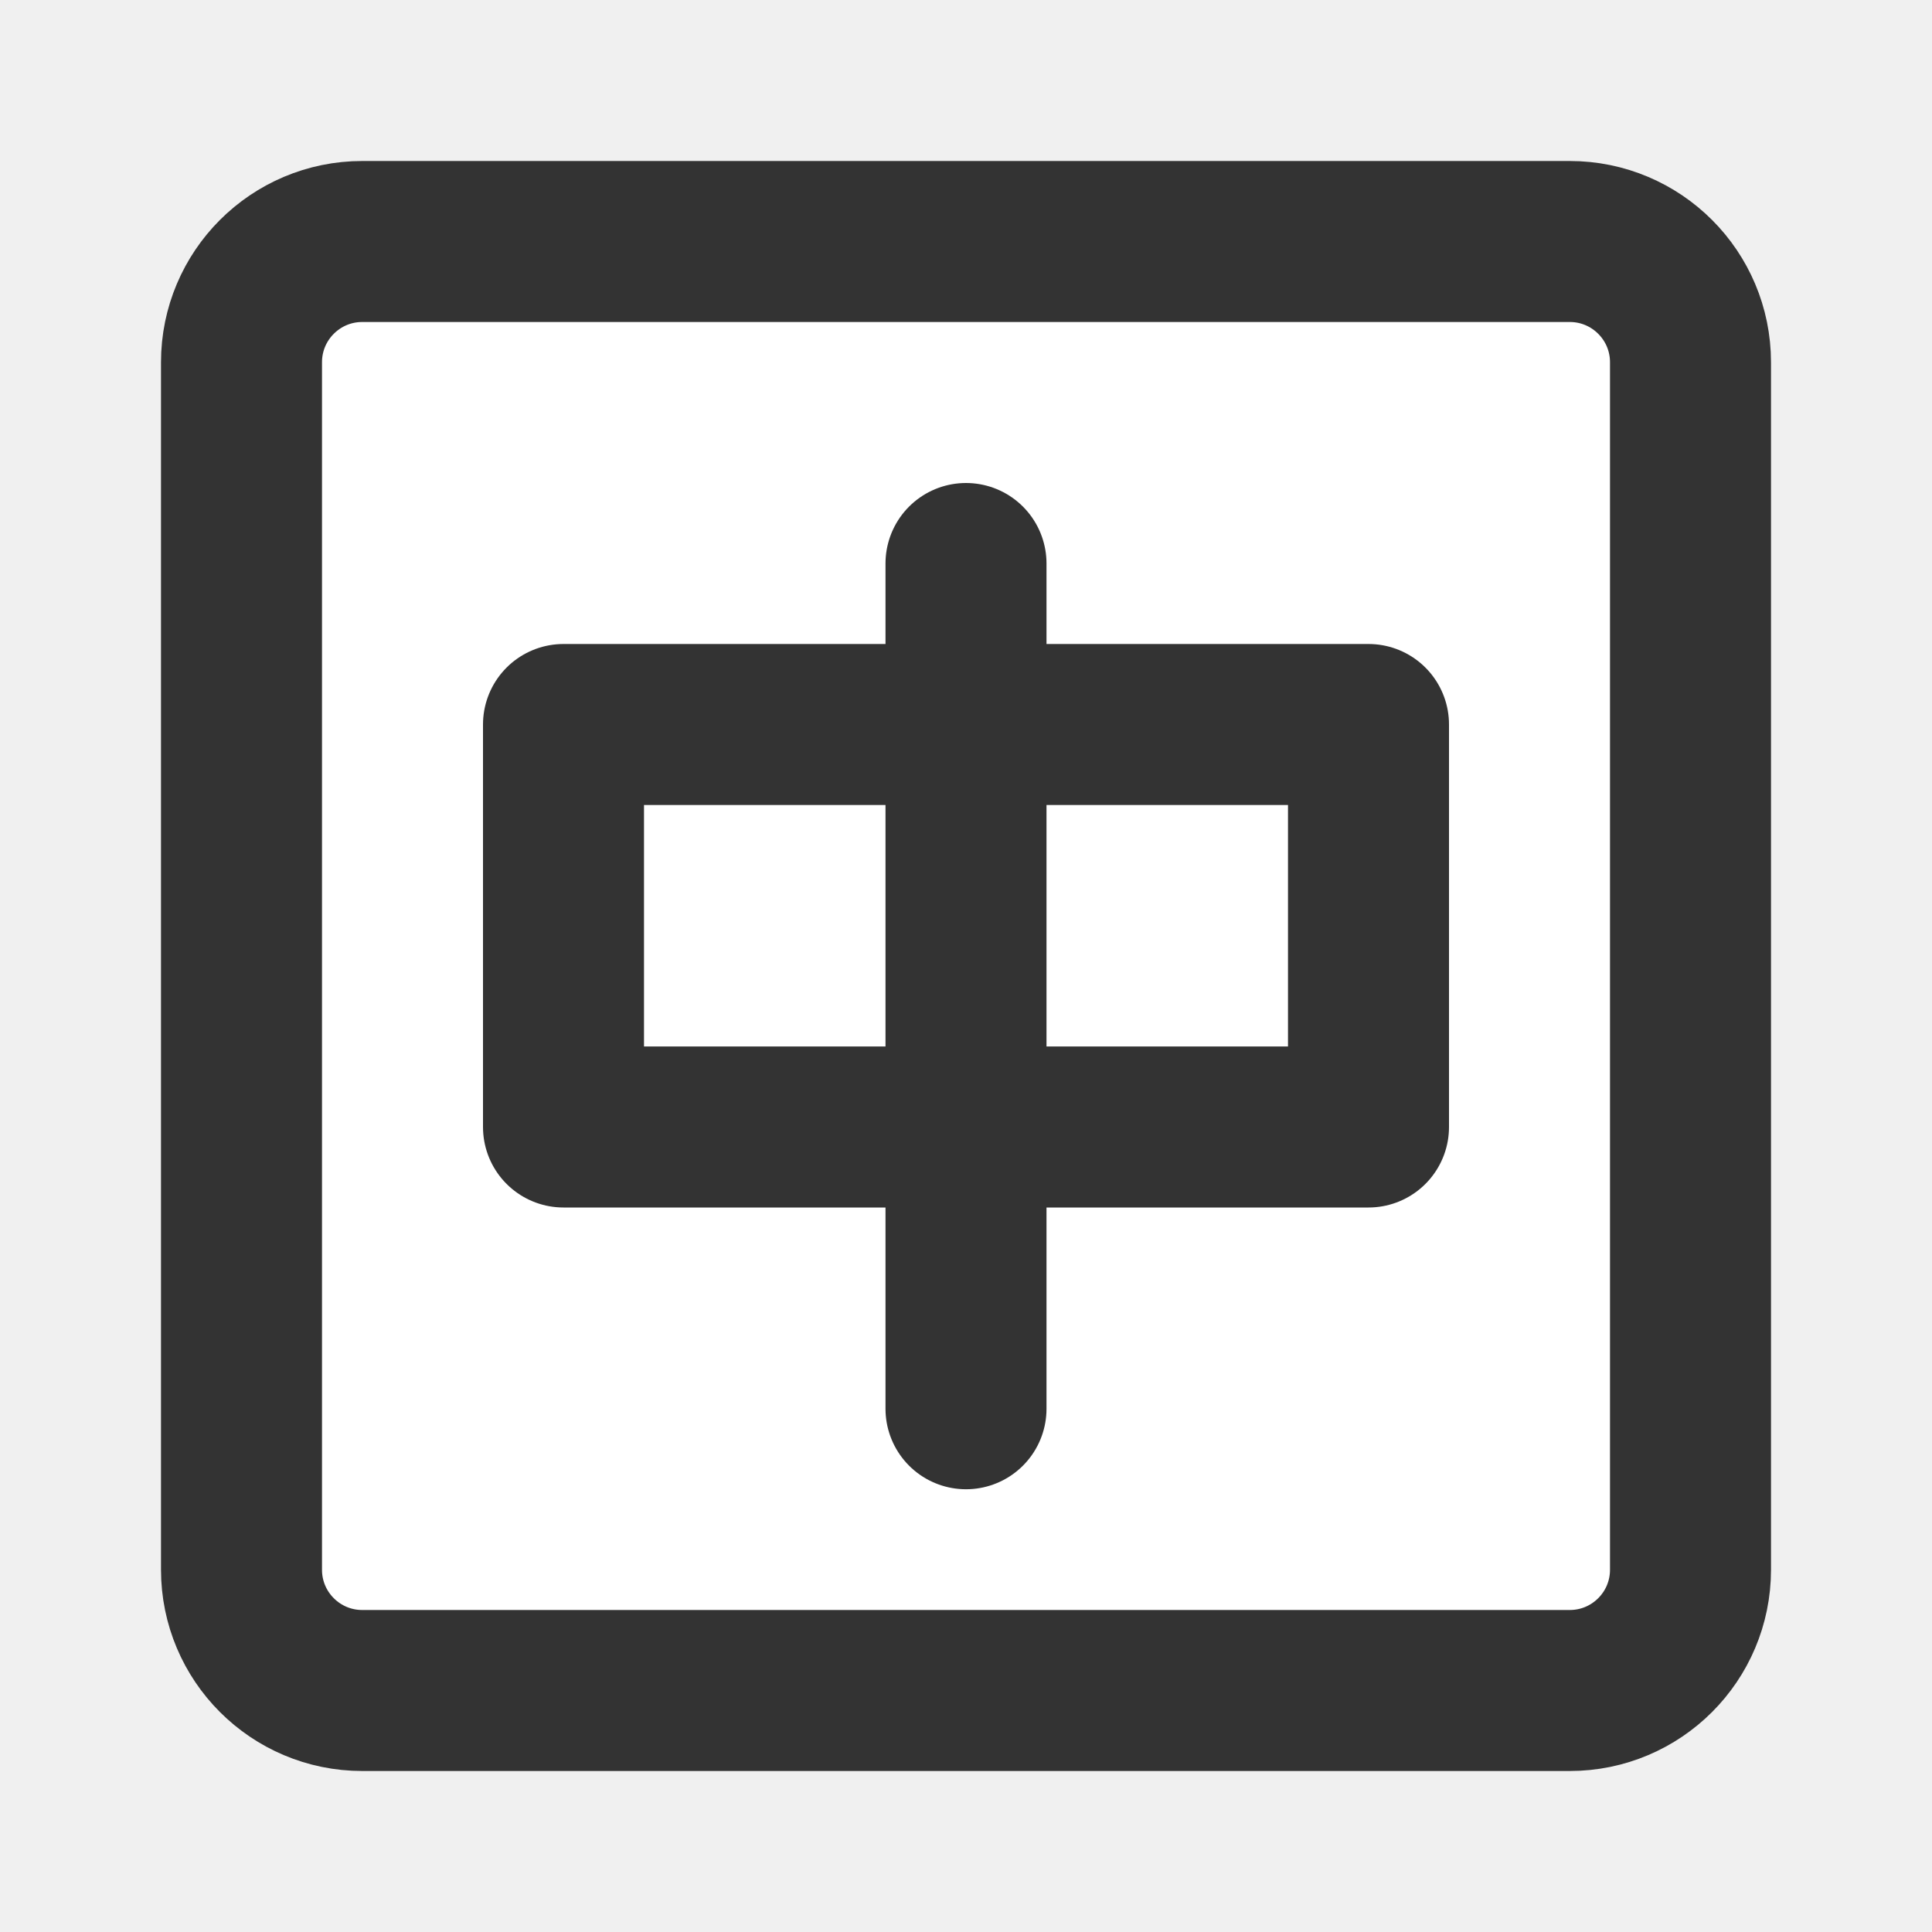
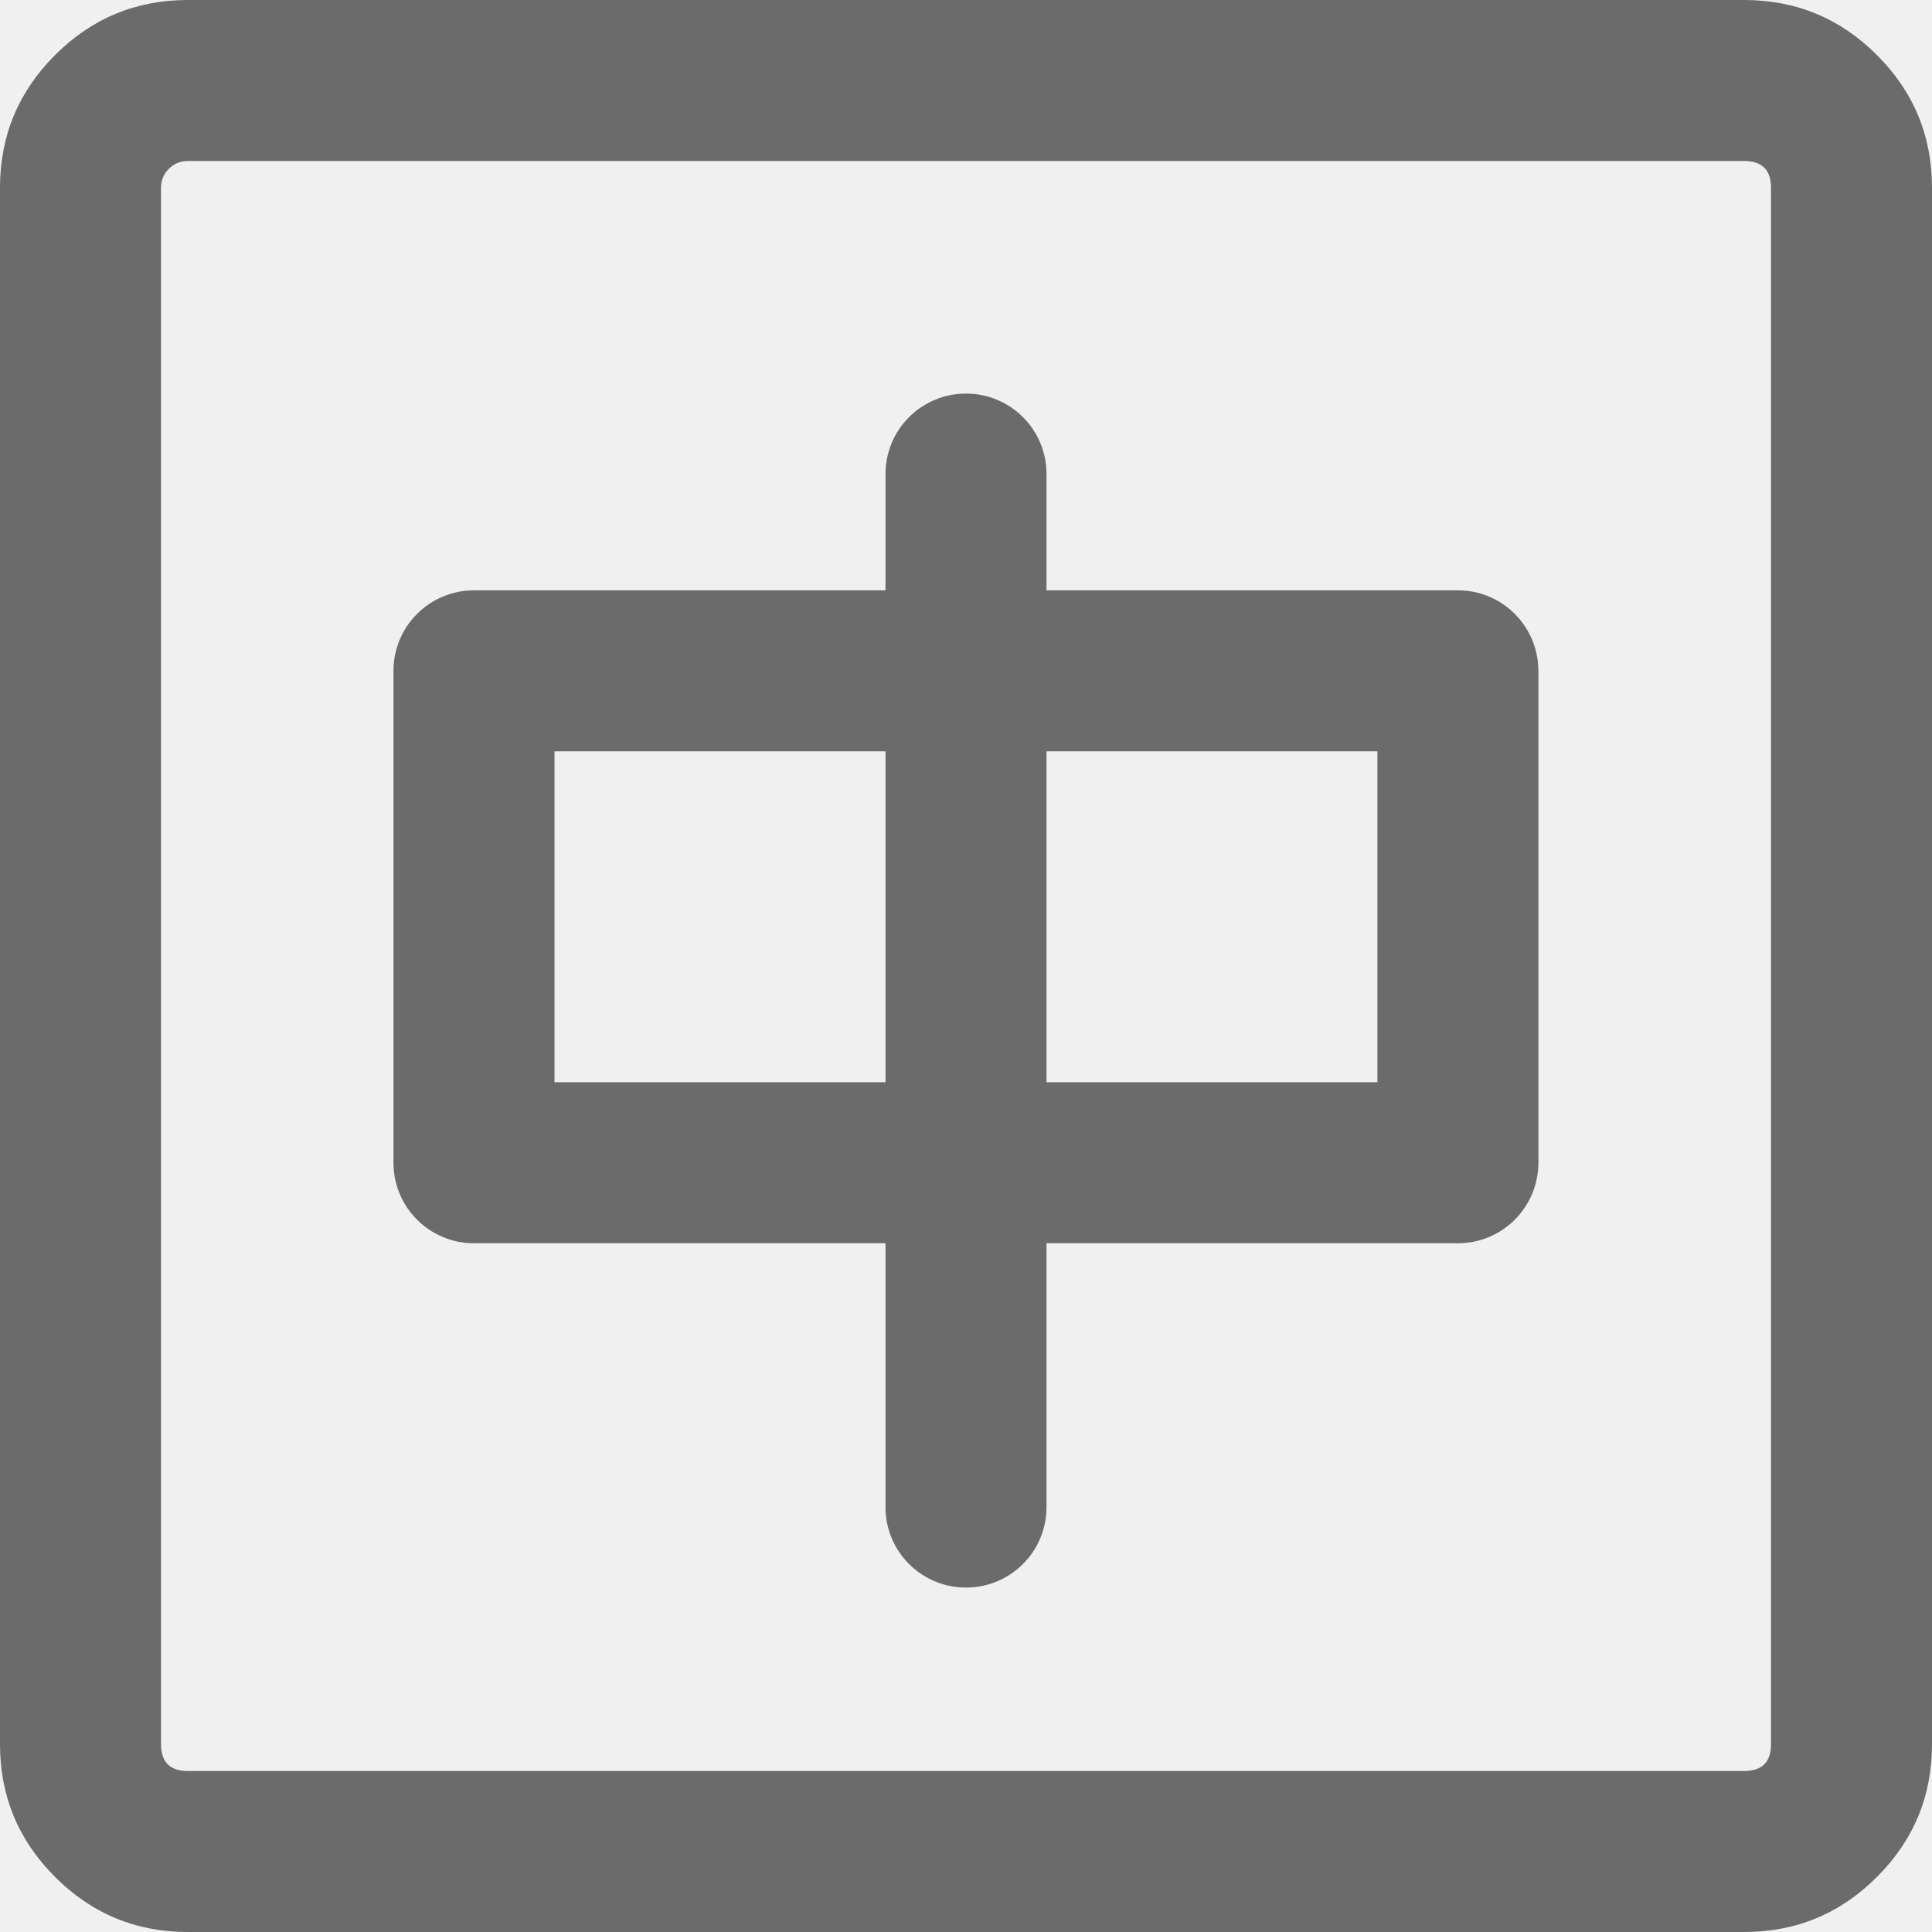
- <svg xmlns="http://www.w3.org/2000/svg" width="24" height="24" viewBox="0 0 48 48" fill="none">
-   <rect x="6" y="6" width="36" height="36" rx="3" fill="white" stroke="#333" stroke-width="4" stroke-linecap="round" stroke-linejoin="round" />
-   <rect x="14" y="18" width="20" height="10" fill="none" stroke="#333" stroke-width="4" stroke-linecap="round" stroke-linejoin="round" />
-   <path d="M24 14V35" stroke="#333" stroke-width="4" stroke-linecap="round" />
+ <svg xmlns="http://www.w3.org/2000/svg" fill="none" version="1.1" width="18" height="18" viewBox="0 0 18 18">
+   <g>
+     <path d="M0,16.25L0,1.75Q0,1.025,0.513,0.513Q1.025,0,1.75,0L16.25,0Q16.975,0,17.487,0.513Q18,1.025,18,1.75L18,16.25Q18,16.975,17.487,17.487Q16.975,18,16.25,18L1.75,18Q1.025,18,0.513,17.487Q0,16.975,0,16.25ZM1.5,16.25Q1.5,16.5,1.75,16.5L16.25,16.5Q16.5,16.5,16.5,16.25L16.5,1.75Q16.5,1.5,16.25,1.5L1.75,1.5Q1.646,1.5,1.573,1.573Q1.5,1.646,1.5,1.75L1.5,16.25ZM8.25,5.5L8.25,4.417Q8.25,4.343,8.264,4.27Q8.279,4.198,8.307,4.129Q8.335,4.061,8.376,4Q8.417,3.938,8.47,3.886Q8.522,3.834,8.583,3.793Q8.645,3.752,8.713,3.724Q8.781,3.695,8.854,3.681Q8.926,3.667,9,3.667Q9.074,3.667,9.146,3.681Q9.219,3.695,9.287,3.724Q9.355,3.752,9.417,3.793Q9.478,3.834,9.53,3.886Q9.583,3.938,9.624,4Q9.665,4.061,9.693,4.129Q9.721,4.198,9.736,4.27Q9.75,4.343,9.75,4.417L9.75,5.5L13.583,5.5Q13.656,5.5,13.729,5.514Q13.801,5.529,13.87,5.557Q13.938,5.585,13.999,5.626Q14.061,5.667,14.113,5.72Q14.165,5.772,14.206,5.833Q14.247,5.895,14.276,5.963Q14.304,6.031,14.318,6.104Q14.333,6.176,14.333,6.25L14.333,10.833Q14.333,10.907,14.318,10.98Q14.304,11.052,14.276,11.12Q14.247,11.189,14.206,11.25Q14.165,11.311,14.113,11.364Q14.061,11.416,13.999,11.457Q13.938,11.498,13.87,11.526Q13.801,11.555,13.729,11.569Q13.656,11.583,13.583,11.583L9.75,11.583L9.75,14.041Q9.75,14.115,9.736,14.188Q9.721,14.26,9.693,14.329Q9.665,14.397,9.624,14.458Q9.583,14.52,9.53,14.572Q9.478,14.624,9.417,14.665Q9.355,14.706,9.287,14.734Q9.219,14.763,9.146,14.777Q9.074,14.791,9,14.791Q8.926,14.791,8.854,14.777Q8.781,14.763,8.713,14.734Q8.645,14.706,8.583,14.665Q8.522,14.624,8.47,14.572Q8.417,14.52,8.376,14.458Q8.335,14.397,8.307,14.329Q8.279,14.26,8.264,14.188Q8.25,14.115,8.25,14.041L8.25,11.583L4.416,11.583Q4.342,11.583,4.27,11.569Q4.197,11.555,4.129,11.526Q4.061,11.498,3.999,11.457Q3.938,11.416,3.886,11.364Q3.833,11.311,3.792,11.25Q3.751,11.189,3.723,11.12Q3.695,11.052,3.68,10.98Q3.666,10.907,3.666,10.833L3.666,6.25Q3.666,6.176,3.68,6.104Q3.695,6.031,3.723,5.963Q3.751,5.895,3.792,5.833Q3.833,5.772,3.886,5.72Q3.938,5.667,3.999,5.626Q4.061,5.585,4.129,5.557Q4.197,5.529,4.27,5.514Q4.342,5.5,4.416,5.5L8.25,5.5ZM8.25,7L5.166,7L5.166,10.083L8.25,10.083L8.25,7ZM9.75,10.083L12.833,10.083L12.833,7L9.75,7L9.75,10.083Z" fill-rule="evenodd" fill="#333333" fill-opacity="0.7" />
+   </g>
</svg>
